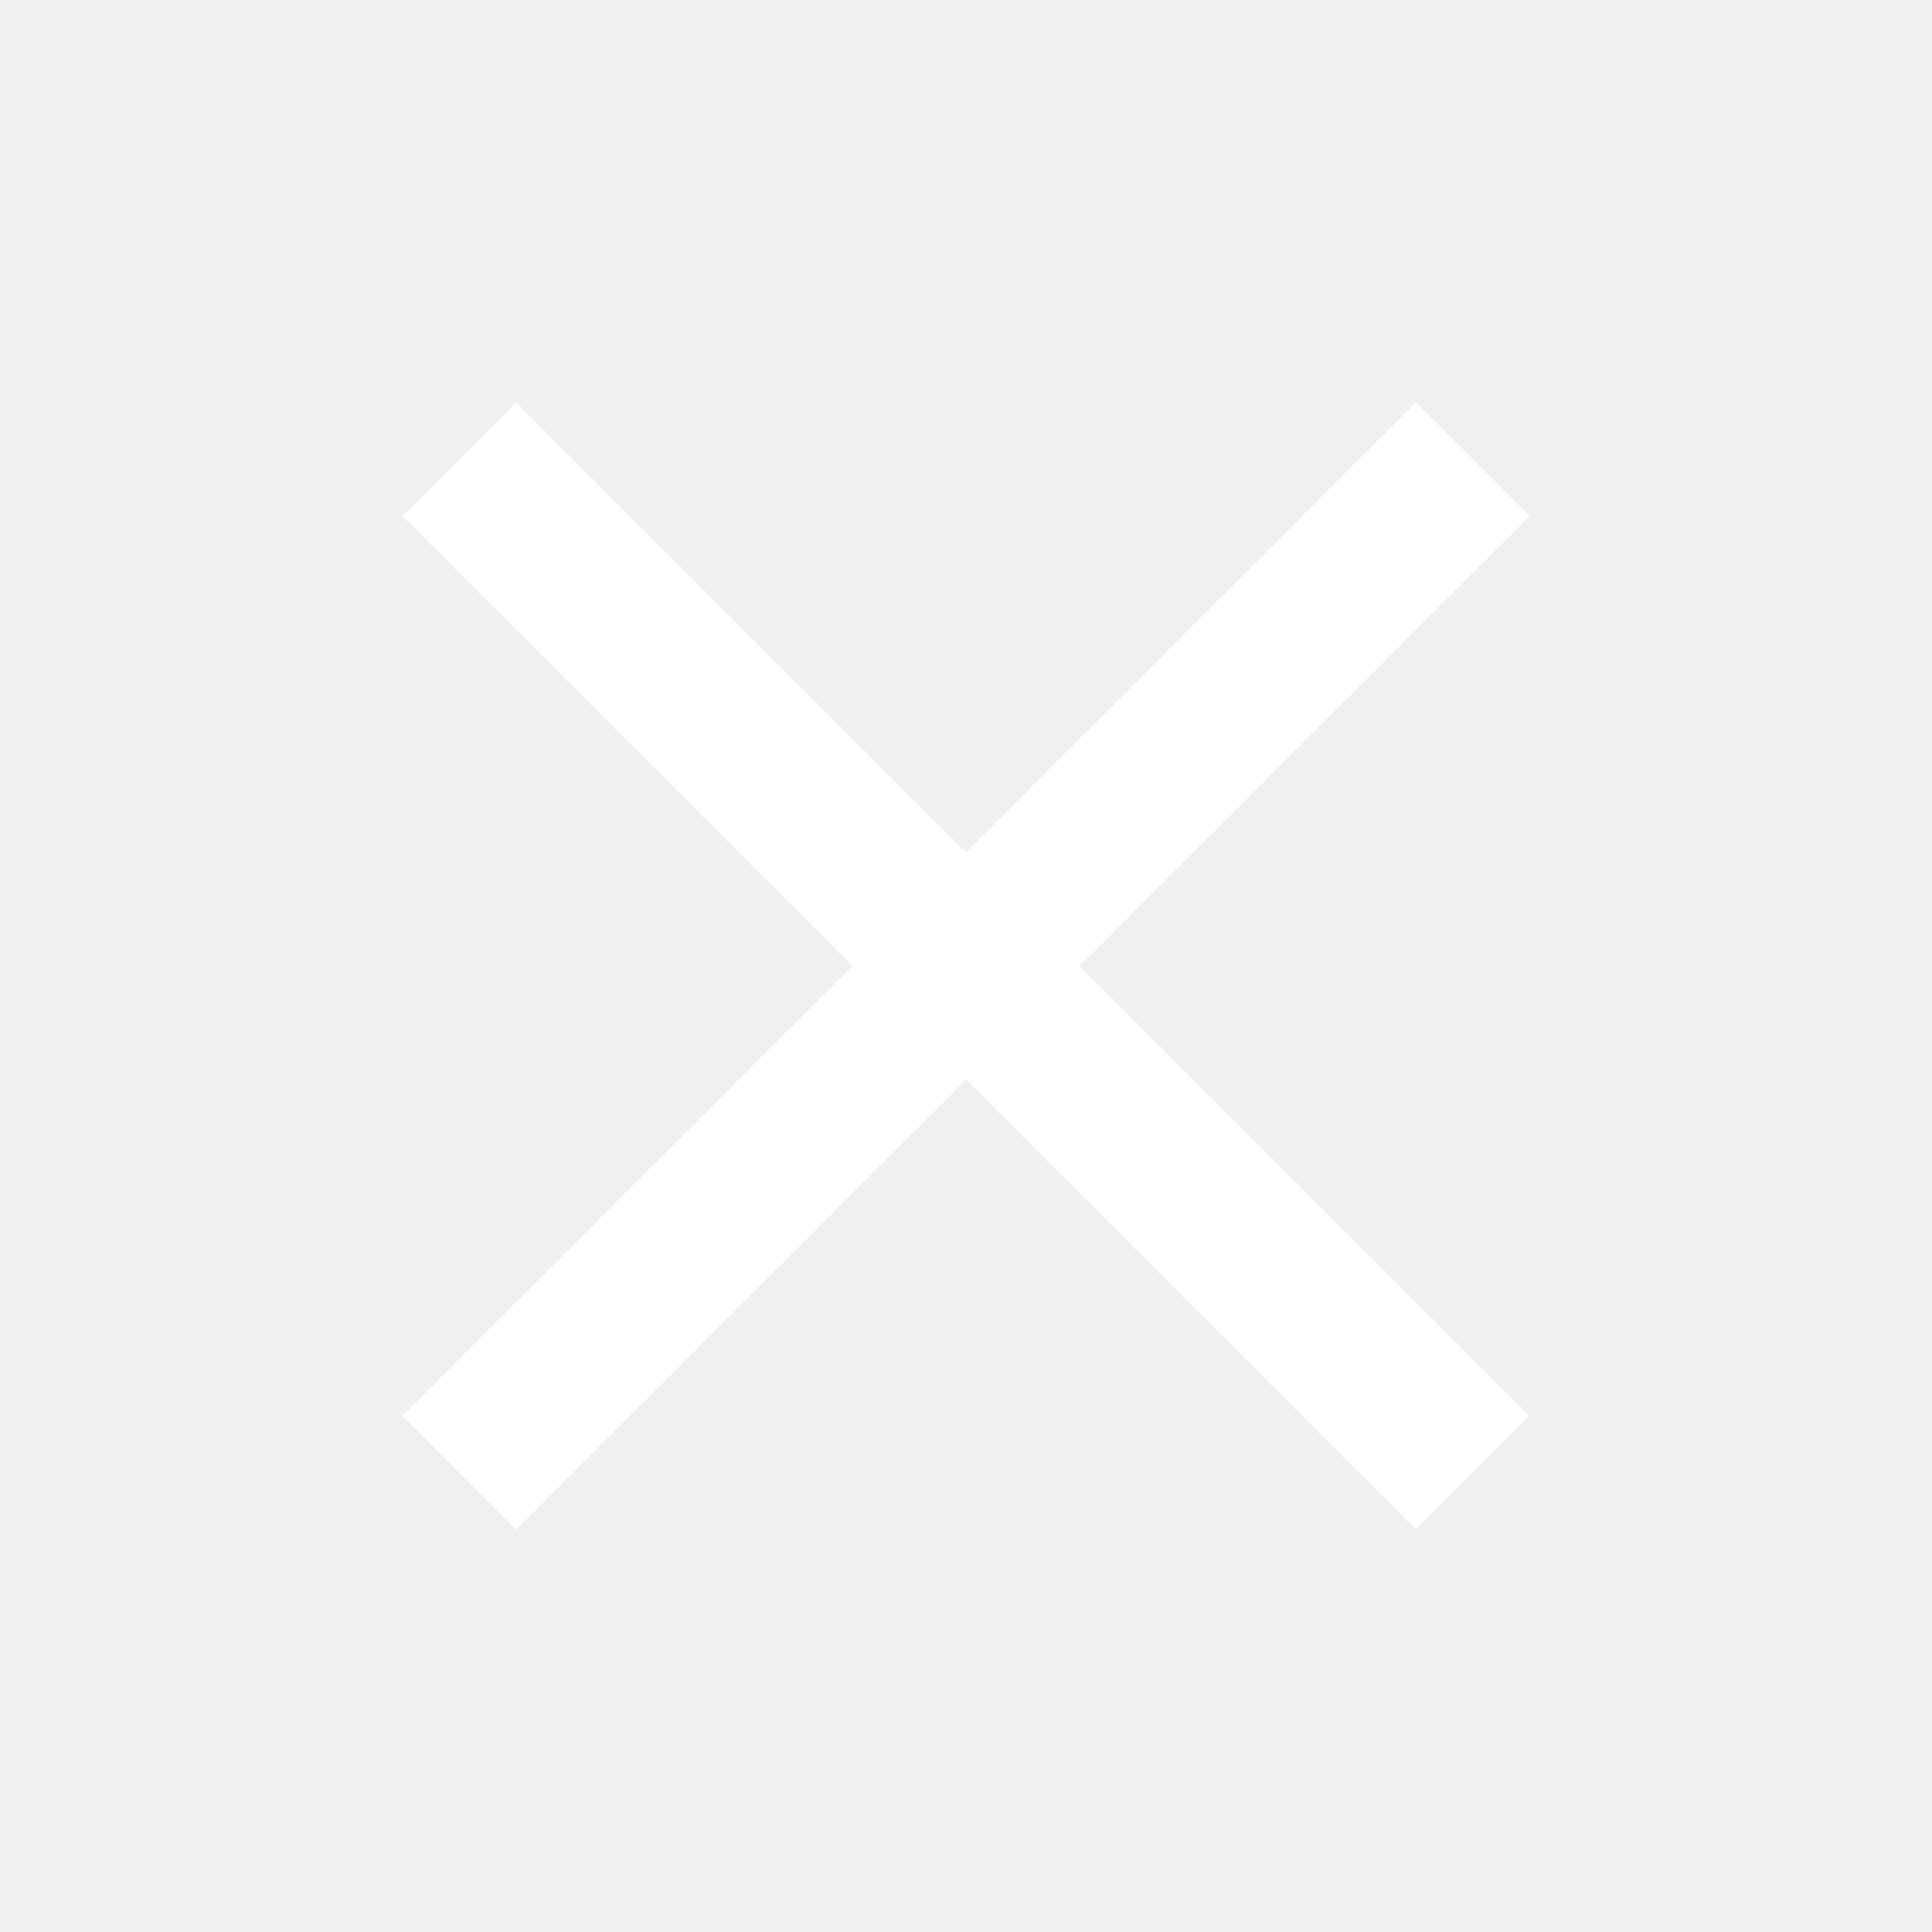
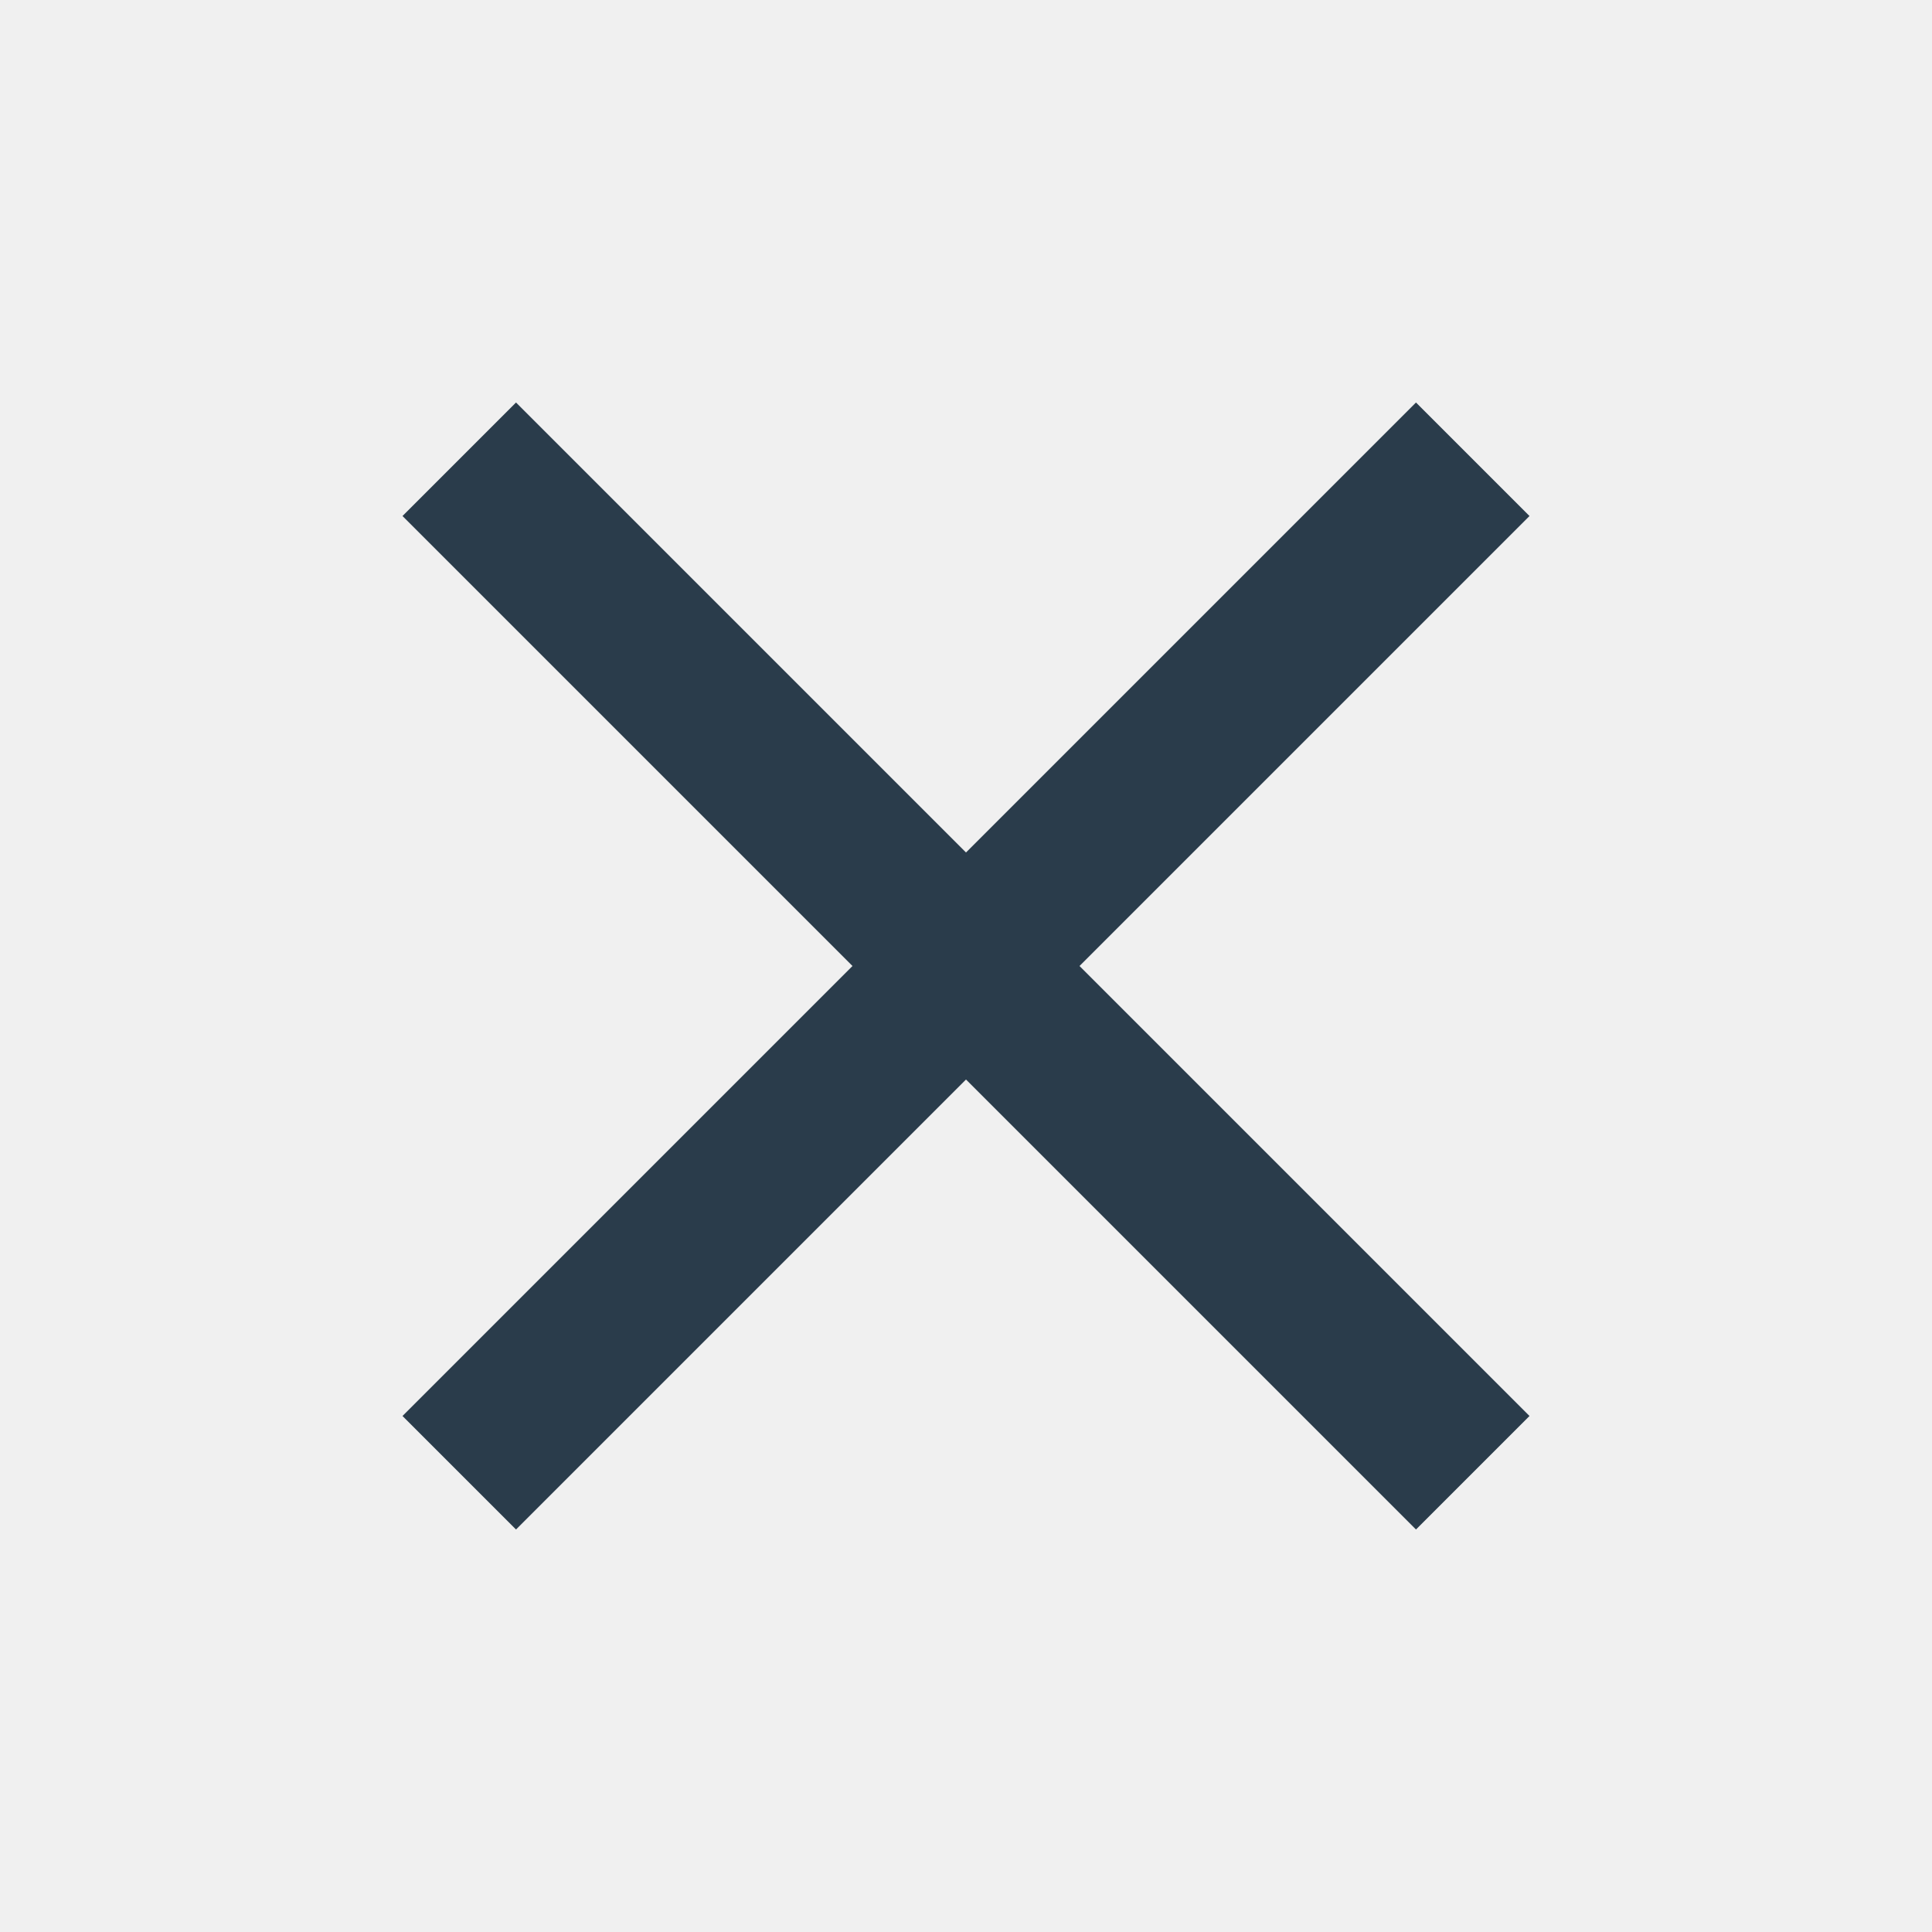
- <svg xmlns="http://www.w3.org/2000/svg" fill="#FFFFFF" height="24" viewBox="0 0 24 24" width="24">
+ <svg xmlns="http://www.w3.org/2000/svg" fill="#2A3C4B" height="24" viewBox="0 0 24 24" width="24">
  <path d="M19 6.41L17.59 5 12 10.59 6.41 5 5 6.41 10.59 12 5 17.59 6.41 19 12 13.41 17.59 19 19 17.59 13.41 12z" />
  <path d="M0 0h24v24H0z" fill="none" />
</svg>
